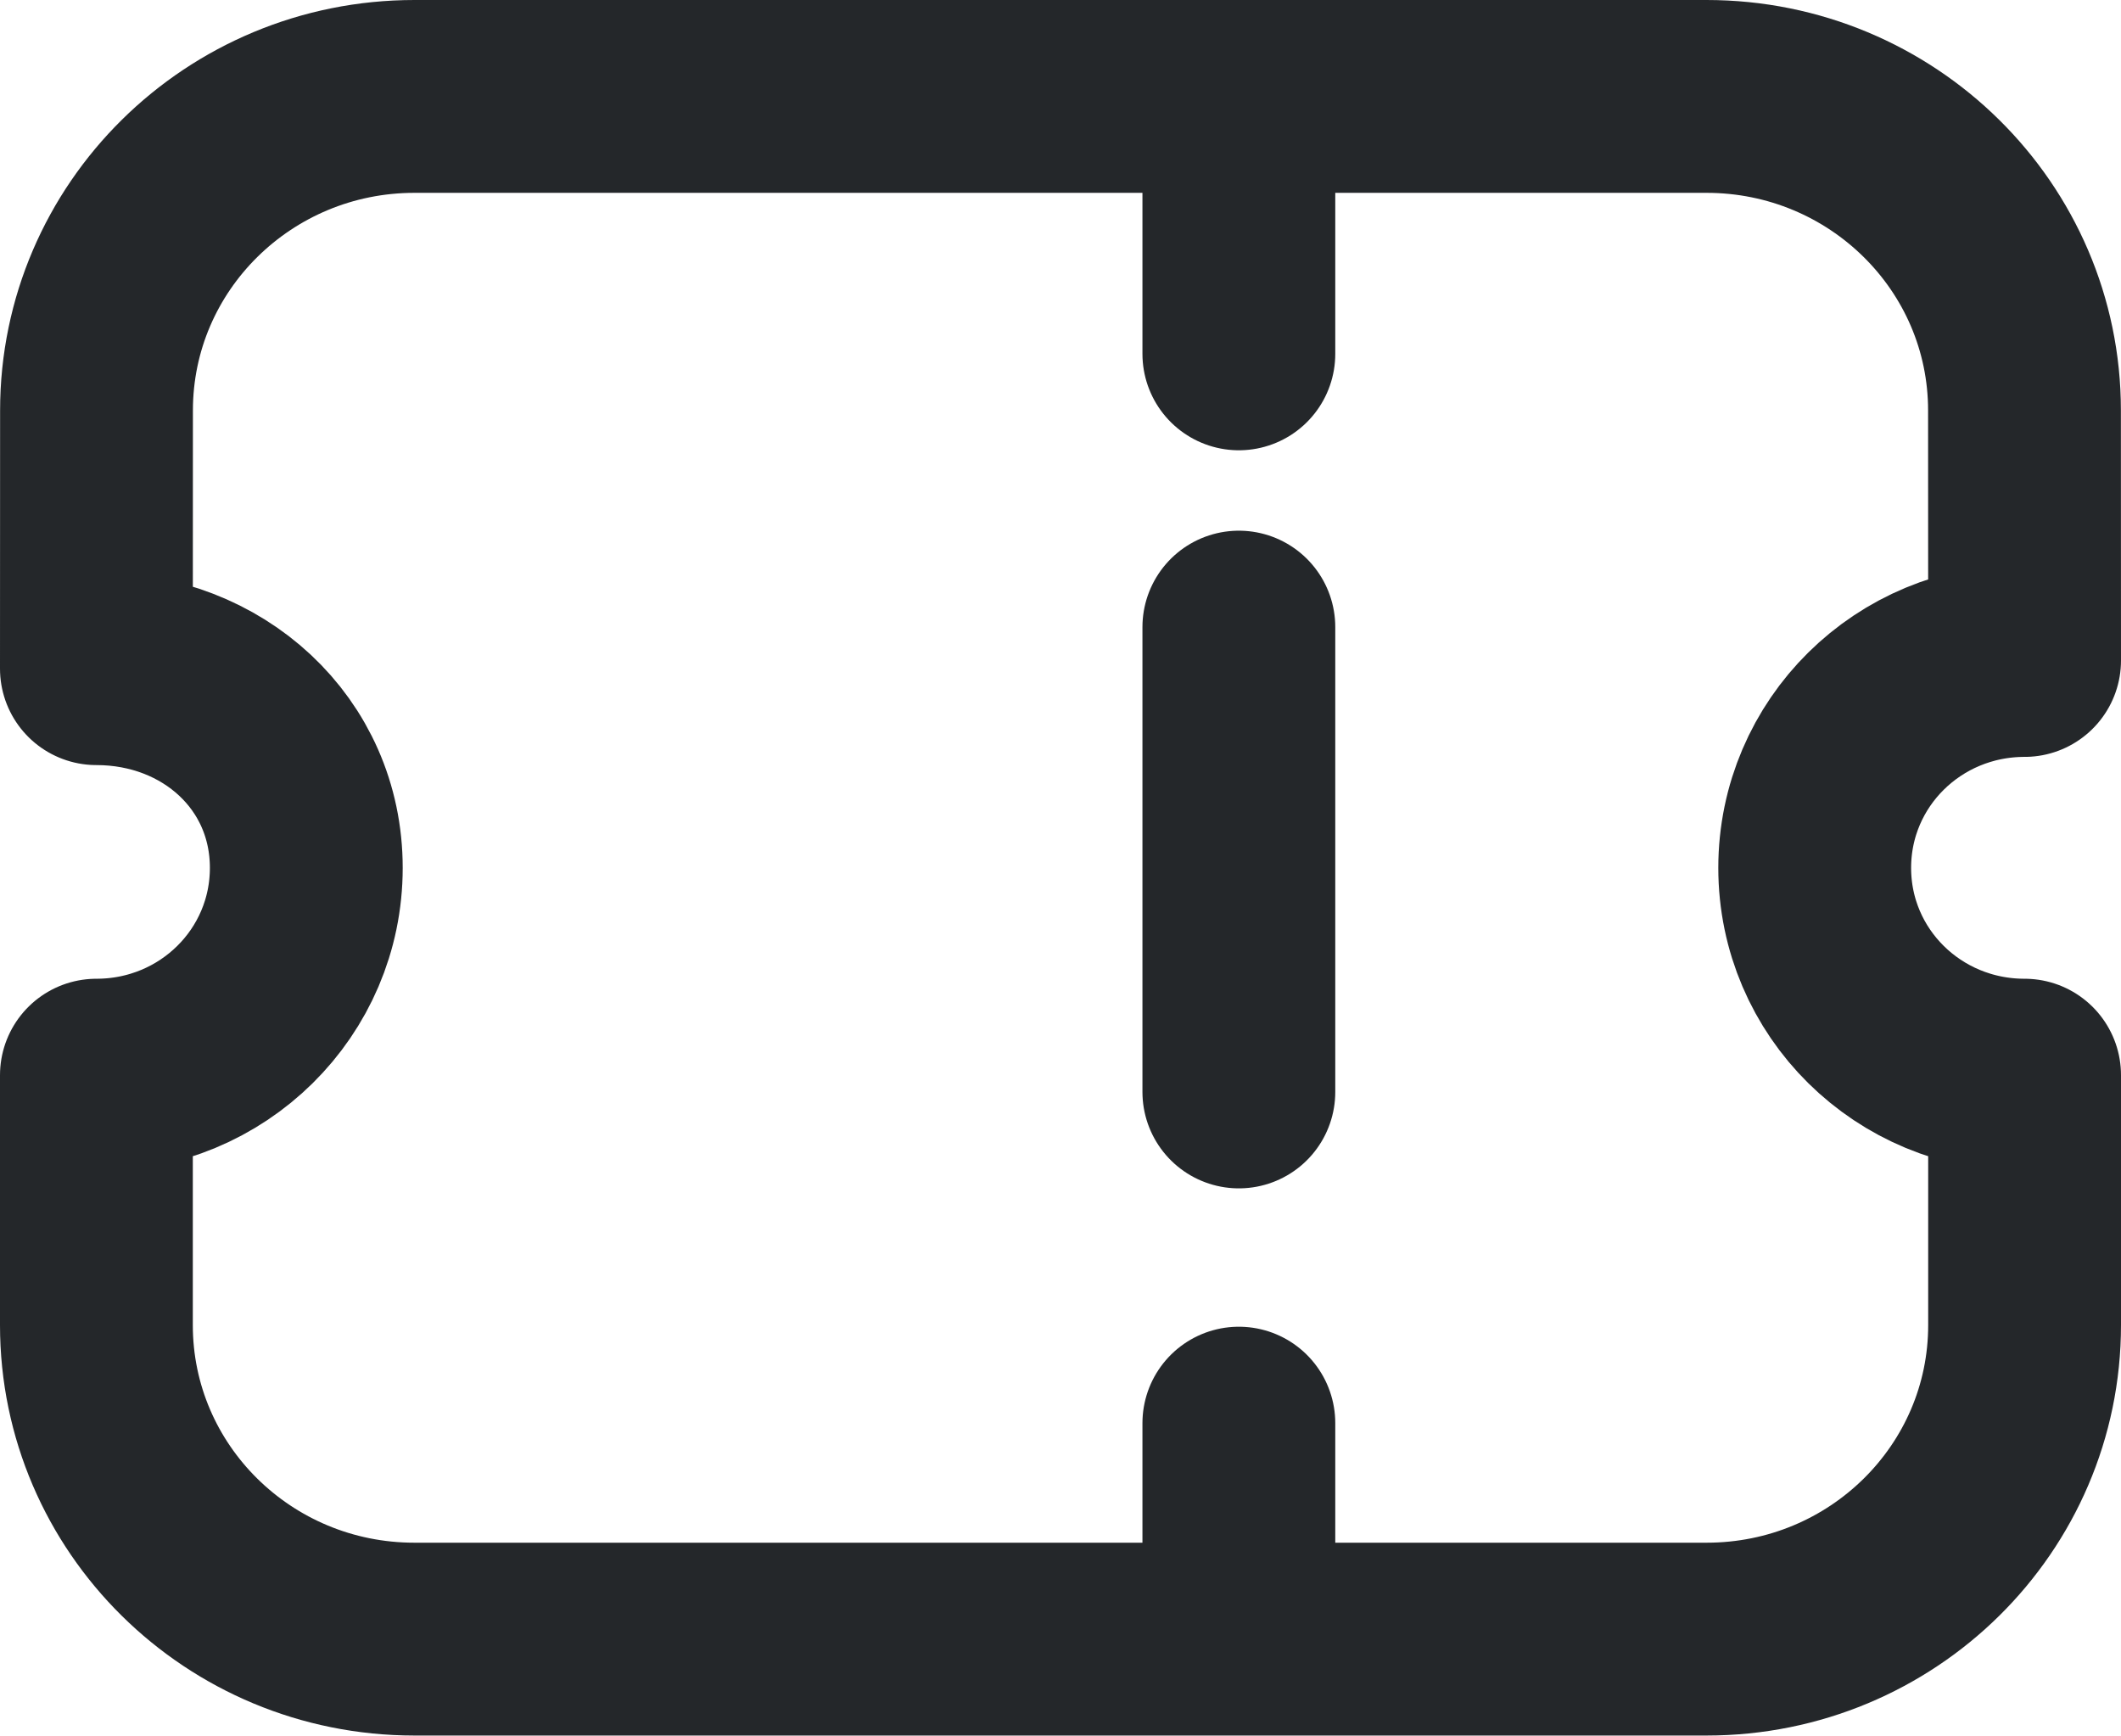
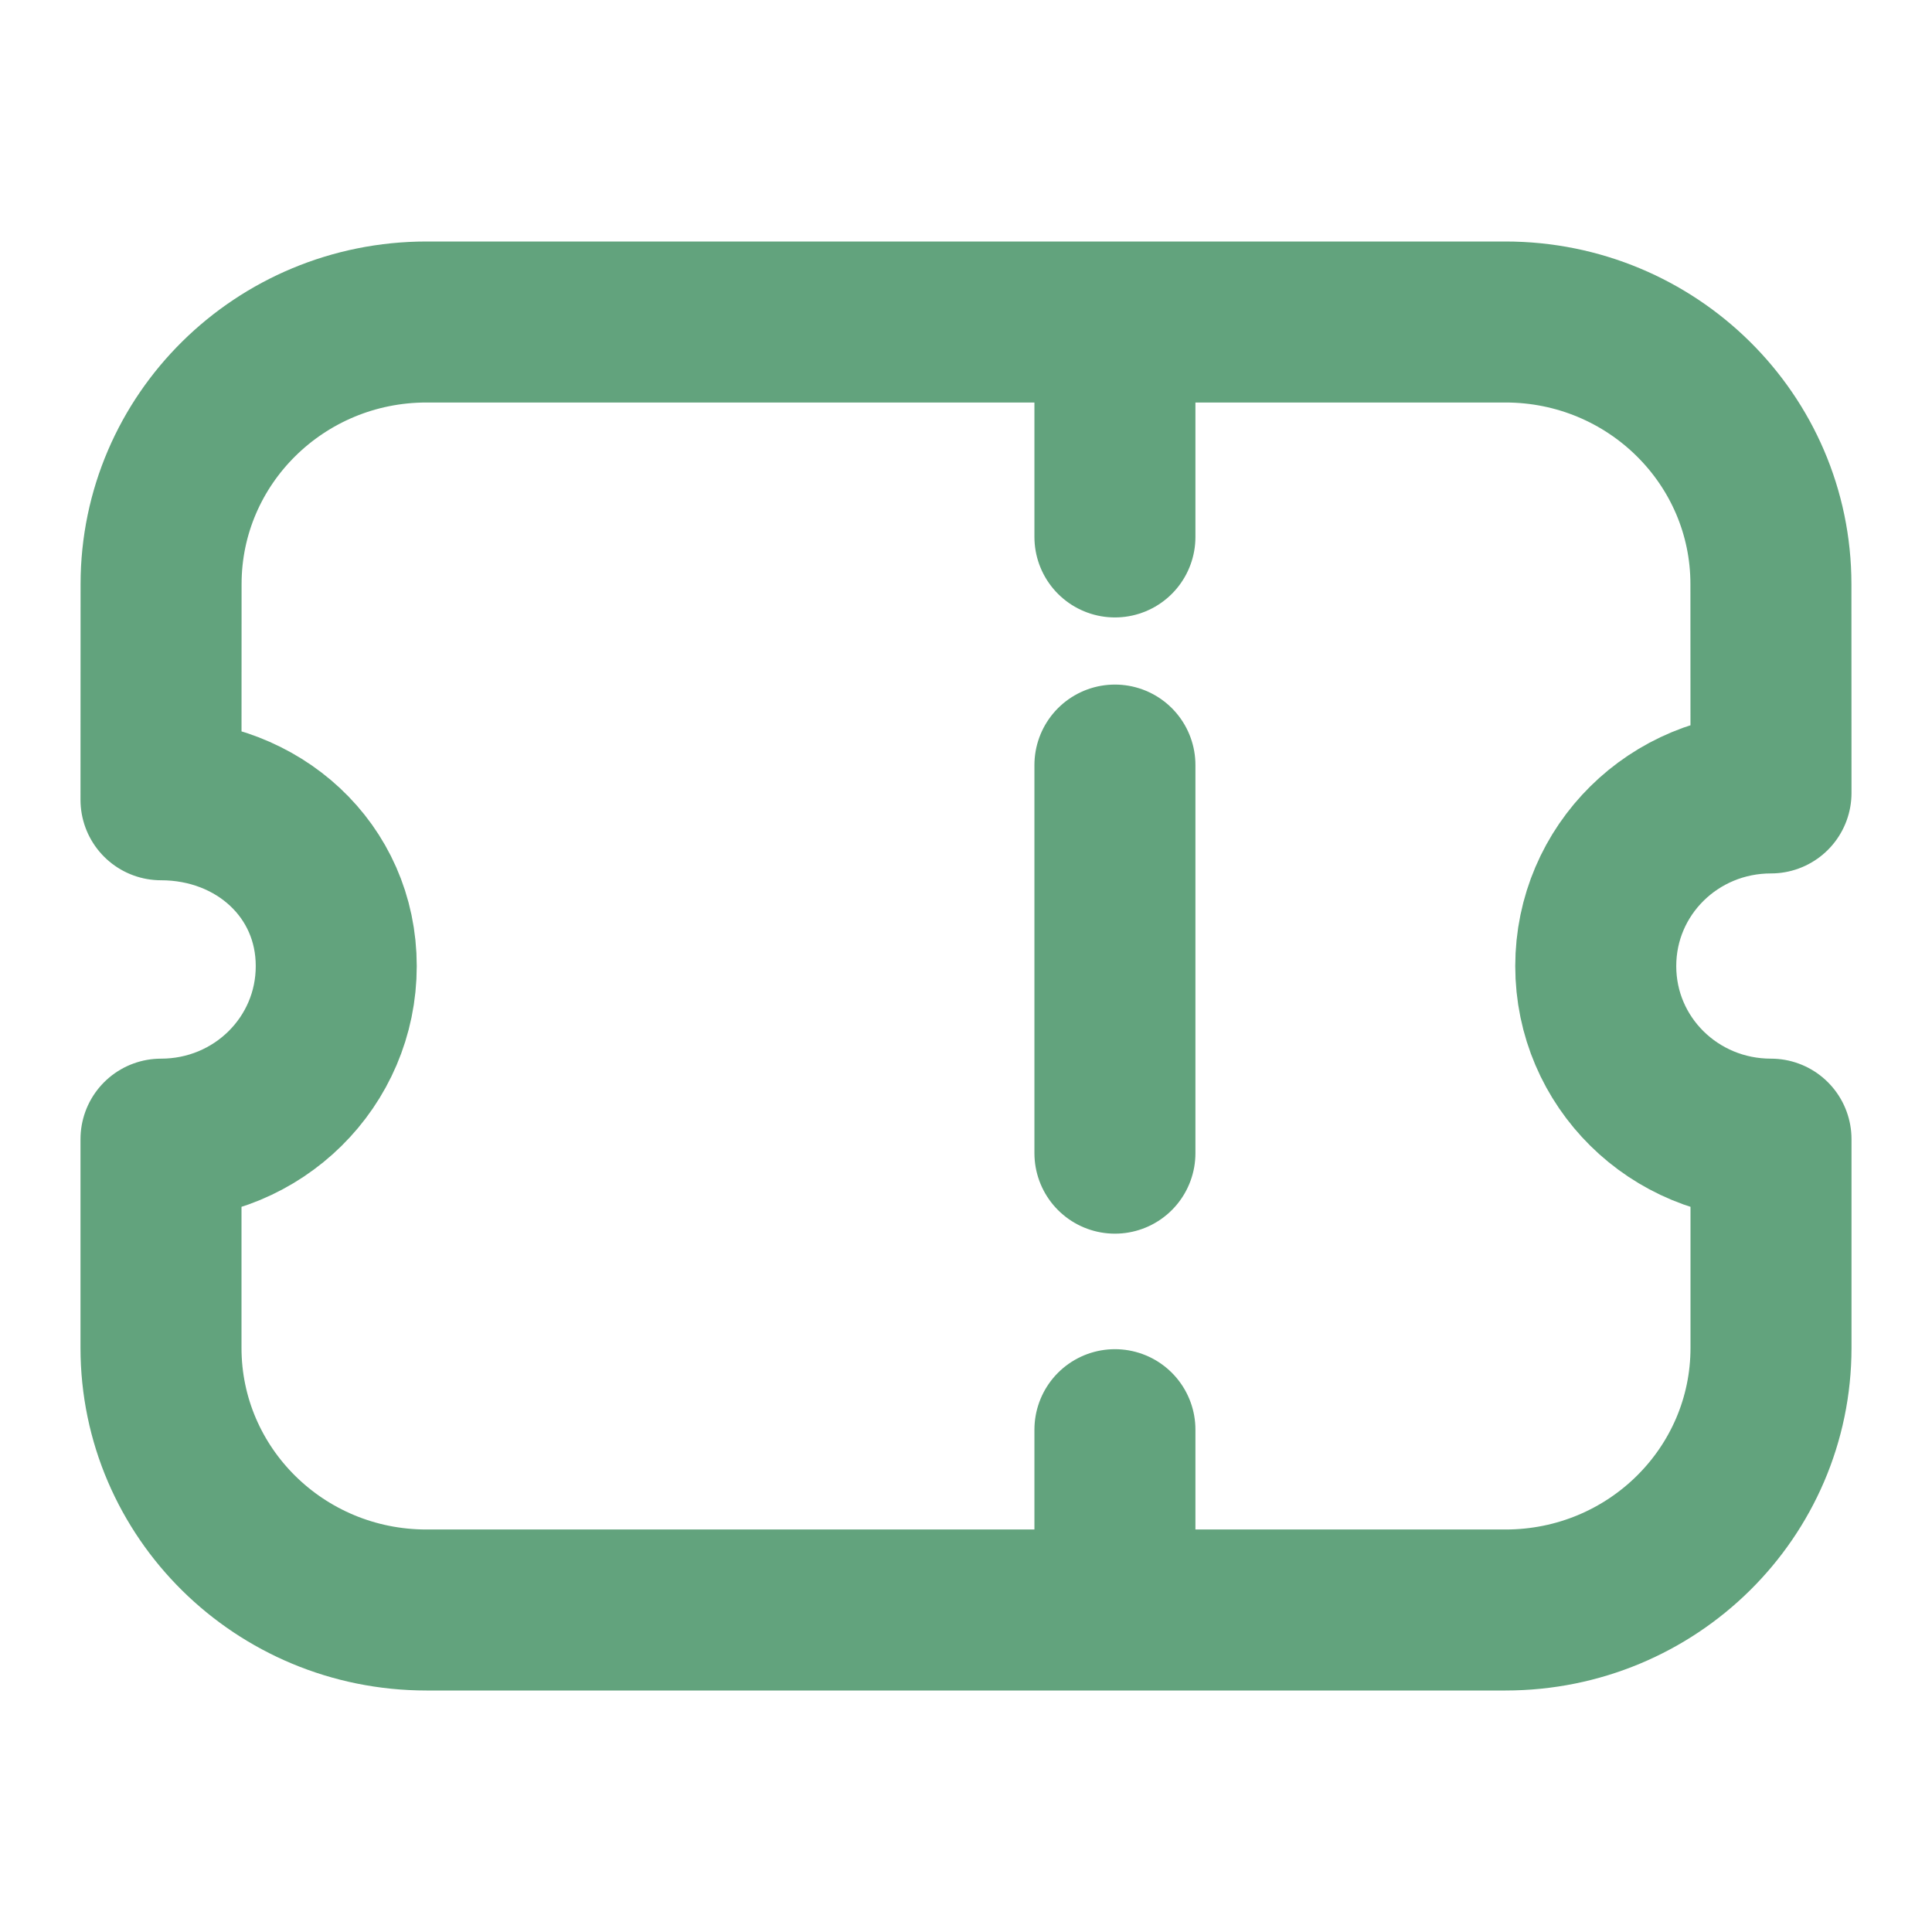
- <svg xmlns="http://www.w3.org/2000/svg" width="22" height="18" viewBox="0 0 22 18" fill="none">
-   <path d="M12.85 1.25V3.67" stroke="#24272A" stroke-width="2" stroke-linecap="round" stroke-linejoin="round" />
-   <path d="M12.85 14.76V16.784" stroke="#24272A" stroke-width="2" stroke-linecap="round" stroke-linejoin="round" />
-   <path d="M12.85 11.325V6.504" stroke="#24272A" stroke-width="2" stroke-linecap="round" stroke-linejoin="round" />
-   <path fill-rule="evenodd" clip-rule="evenodd" d="M17.702 17C19.524 17 21 15.543 21 13.743V11.151C19.794 11.151 18.823 10.192 18.823 9.001C18.823 7.81 19.794 6.85 21 6.85L20.999 4.257C20.999 2.457 19.522 1 17.701 1H4.299C2.478 1 1.001 2.457 1.001 4.257L1 6.935C2.206 6.935 3.177 7.81 3.177 9.001C3.177 10.192 2.206 11.151 1 11.151V13.743C1 15.543 2.476 17 4.298 17H17.702Z" stroke="#24272A" stroke-width="2" stroke-linecap="round" stroke-linejoin="round" />
+ <svg xmlns="http://www.w3.org/2000/svg" width="24" height="24" viewBox="0 0 24 24" fill="none">
+   <path d="M13.85 4.25V6.67" stroke="#62A37D" stroke-width="2" stroke-linecap="round" stroke-linejoin="round" />
+   <path d="M13.85 17.76V19.784" stroke="#62A37D" stroke-width="2" stroke-linecap="round" stroke-linejoin="round" />
+   <path d="M13.85 14.325V9.504" stroke="#62A37D" stroke-width="2" stroke-linecap="round" stroke-linejoin="round" />
+   <path fill-rule="evenodd" clip-rule="evenodd" d="M18.702 20C20.524 20 22 18.543 22 16.743V14.151C20.794 14.151 19.823 13.192 19.823 12.001C19.823 10.81 20.794 9.85 22 9.85L21.999 7.257C21.999 5.457 20.522 4 18.701 4H5.299C3.478 4 2.001 5.457 2.001 7.257L2 9.935C3.206 9.935 4.177 10.81 4.177 12.001C4.177 13.192 3.206 14.151 2 14.151V16.743C2 18.543 3.476 20 5.298 20H18.702Z" stroke="#62A37D" stroke-width="2" stroke-linecap="round" stroke-linejoin="round" />
</svg>
